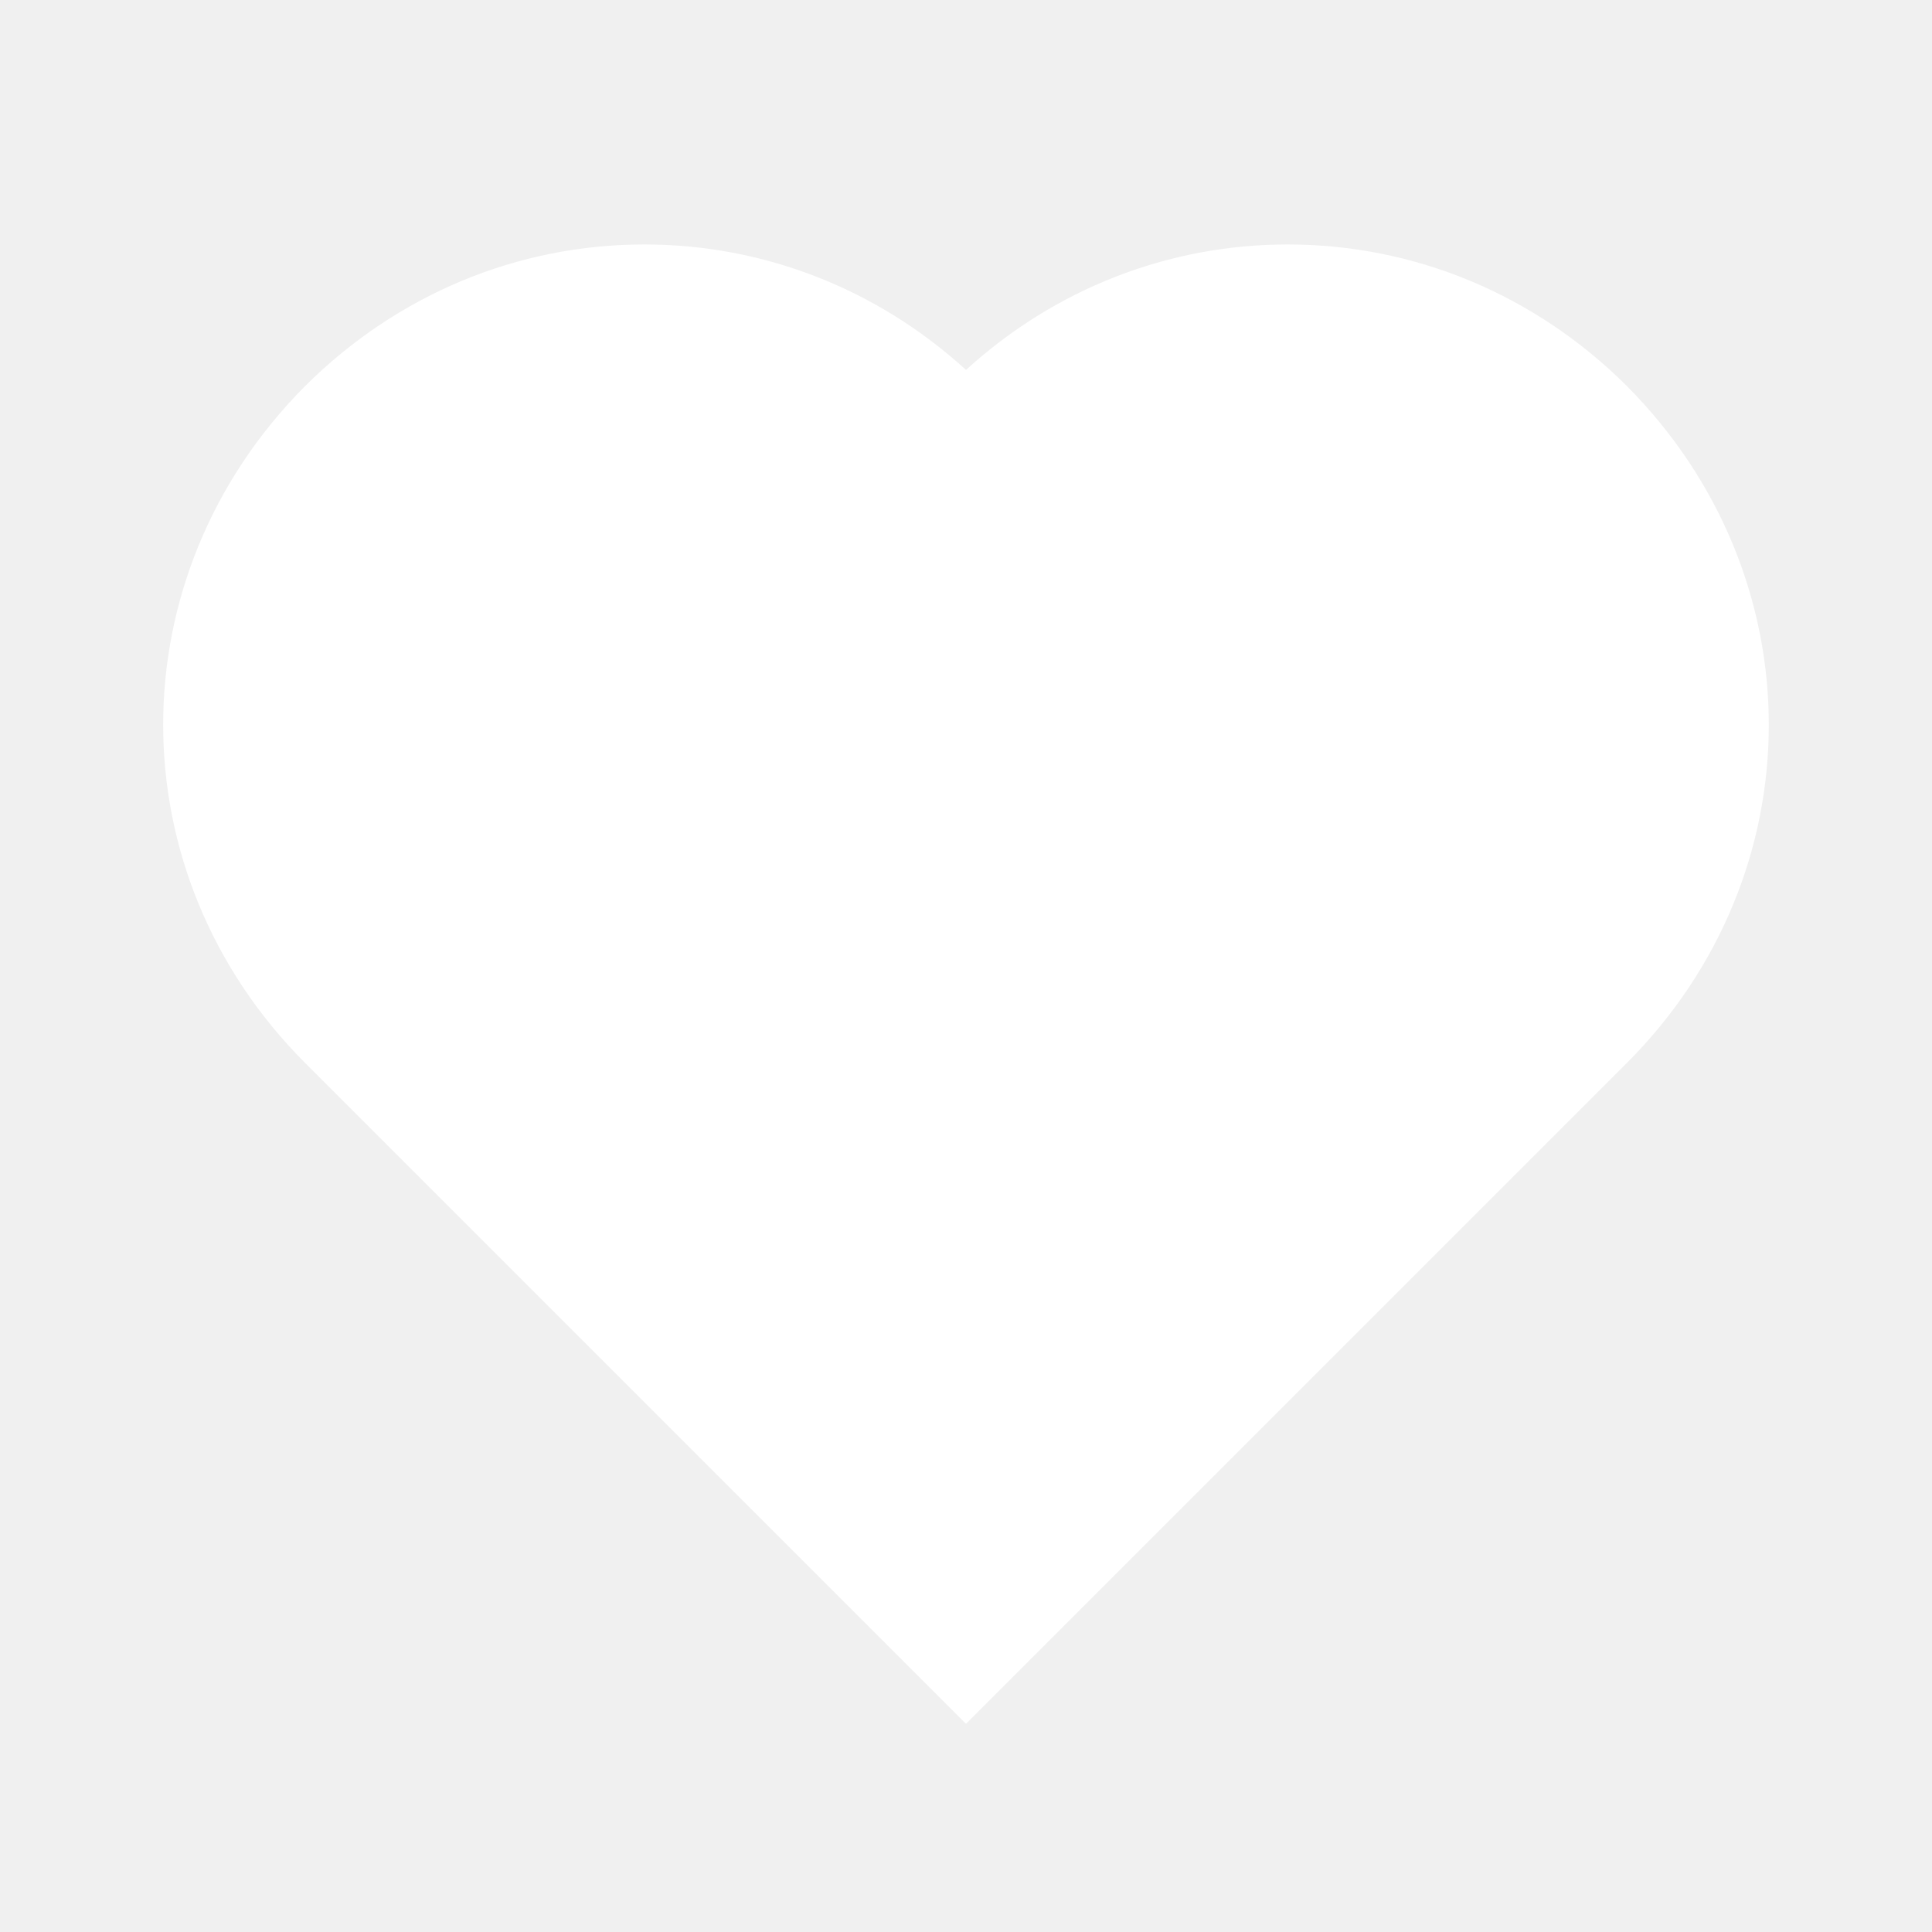
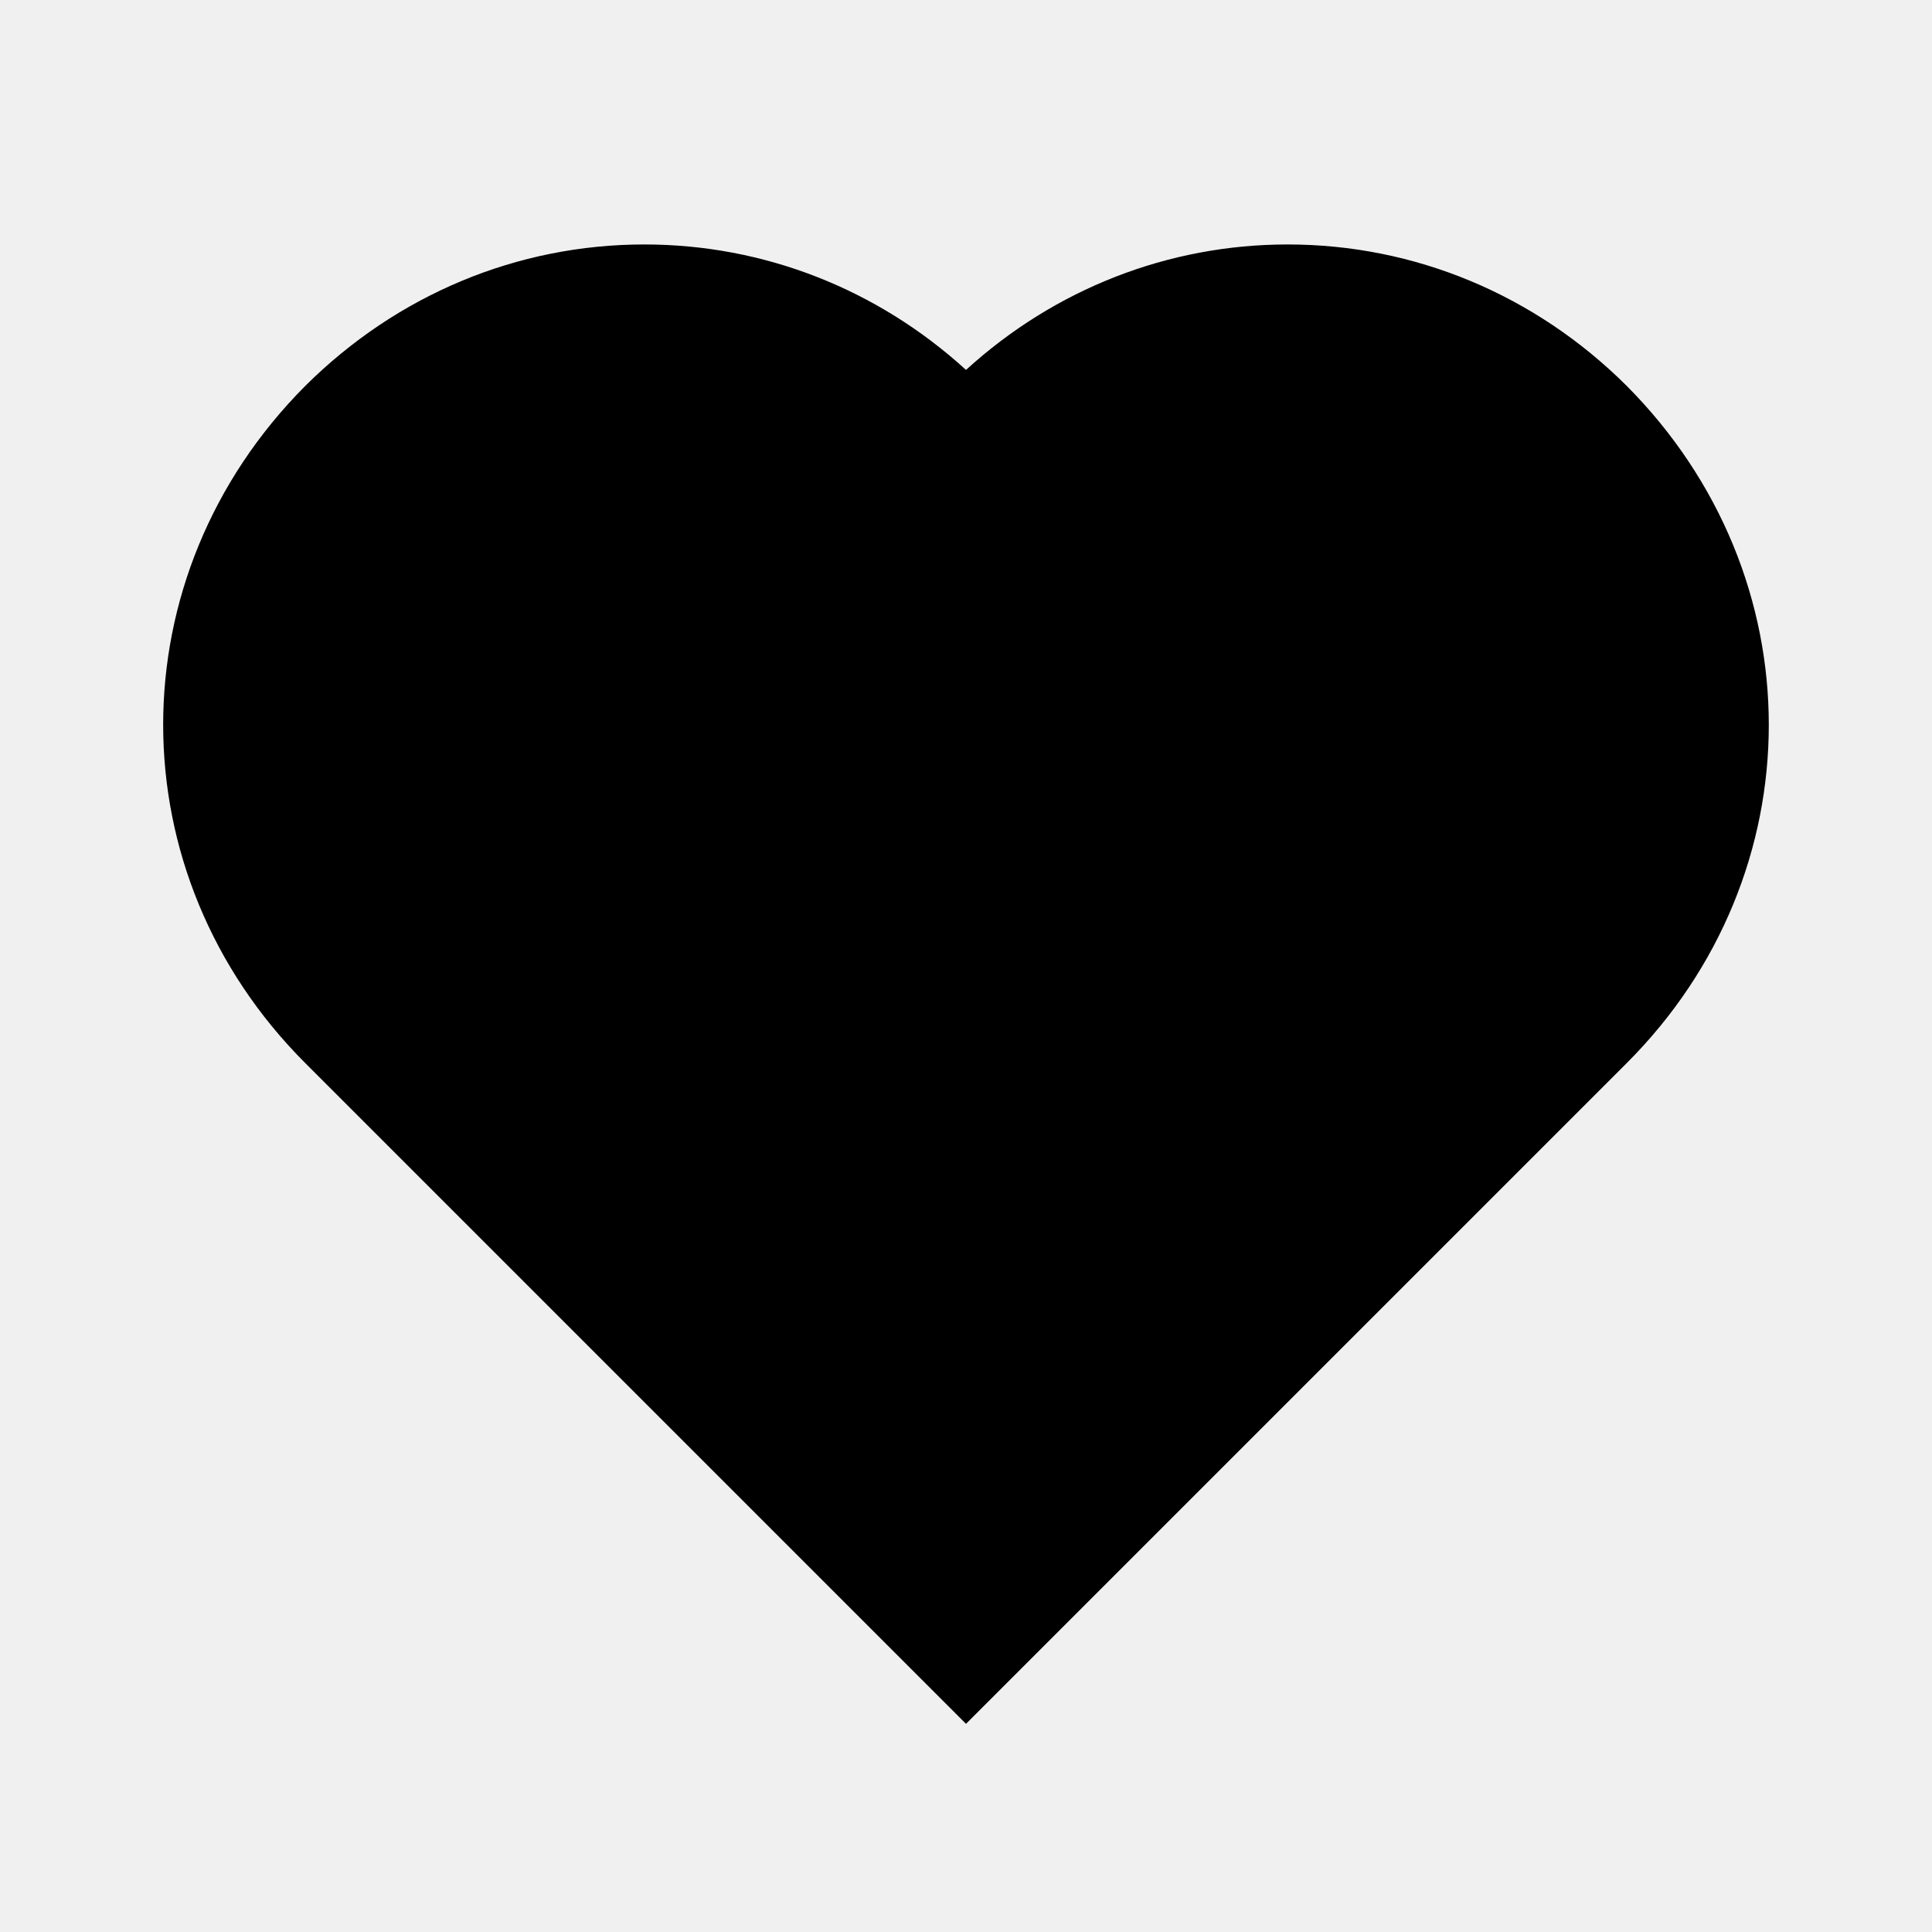
- <svg xmlns="http://www.w3.org/2000/svg" width="24" height="24" viewBox="0 0 32 32" fill="none">
-   <path d="M26.94 6.388C25.424 4.88 23.432 4.049 21.328 4.049C19.351 4.049 17.472 4.785 16 6.127C14.528 4.785 12.651 4.049 10.672 4.049C8.568 4.049 6.576 4.88 5.055 6.393C1.917 9.544 1.919 14.472 5.057 17.609L16 28.552L26.943 17.609C30.081 14.472 30.083 9.544 26.94 6.388Z" fill="white" />
+ <svg xmlns="http://www.w3.org/2000/svg" width="24" height="24" viewBox="0 0 32 32">
+   <path d="M26.94 6.388C25.424 4.88 23.432 4.049 21.328 4.049C19.351 4.049 17.472 4.785 16 6.127C14.528 4.785 12.651 4.049 10.672 4.049C8.568 4.049 6.576 4.88 5.055 6.393C1.917 9.544 1.919 14.472 5.057 17.609L16 28.552L26.943 17.609C30.081 14.472 30.083 9.544 26.94 6.388Z" />
</svg>
